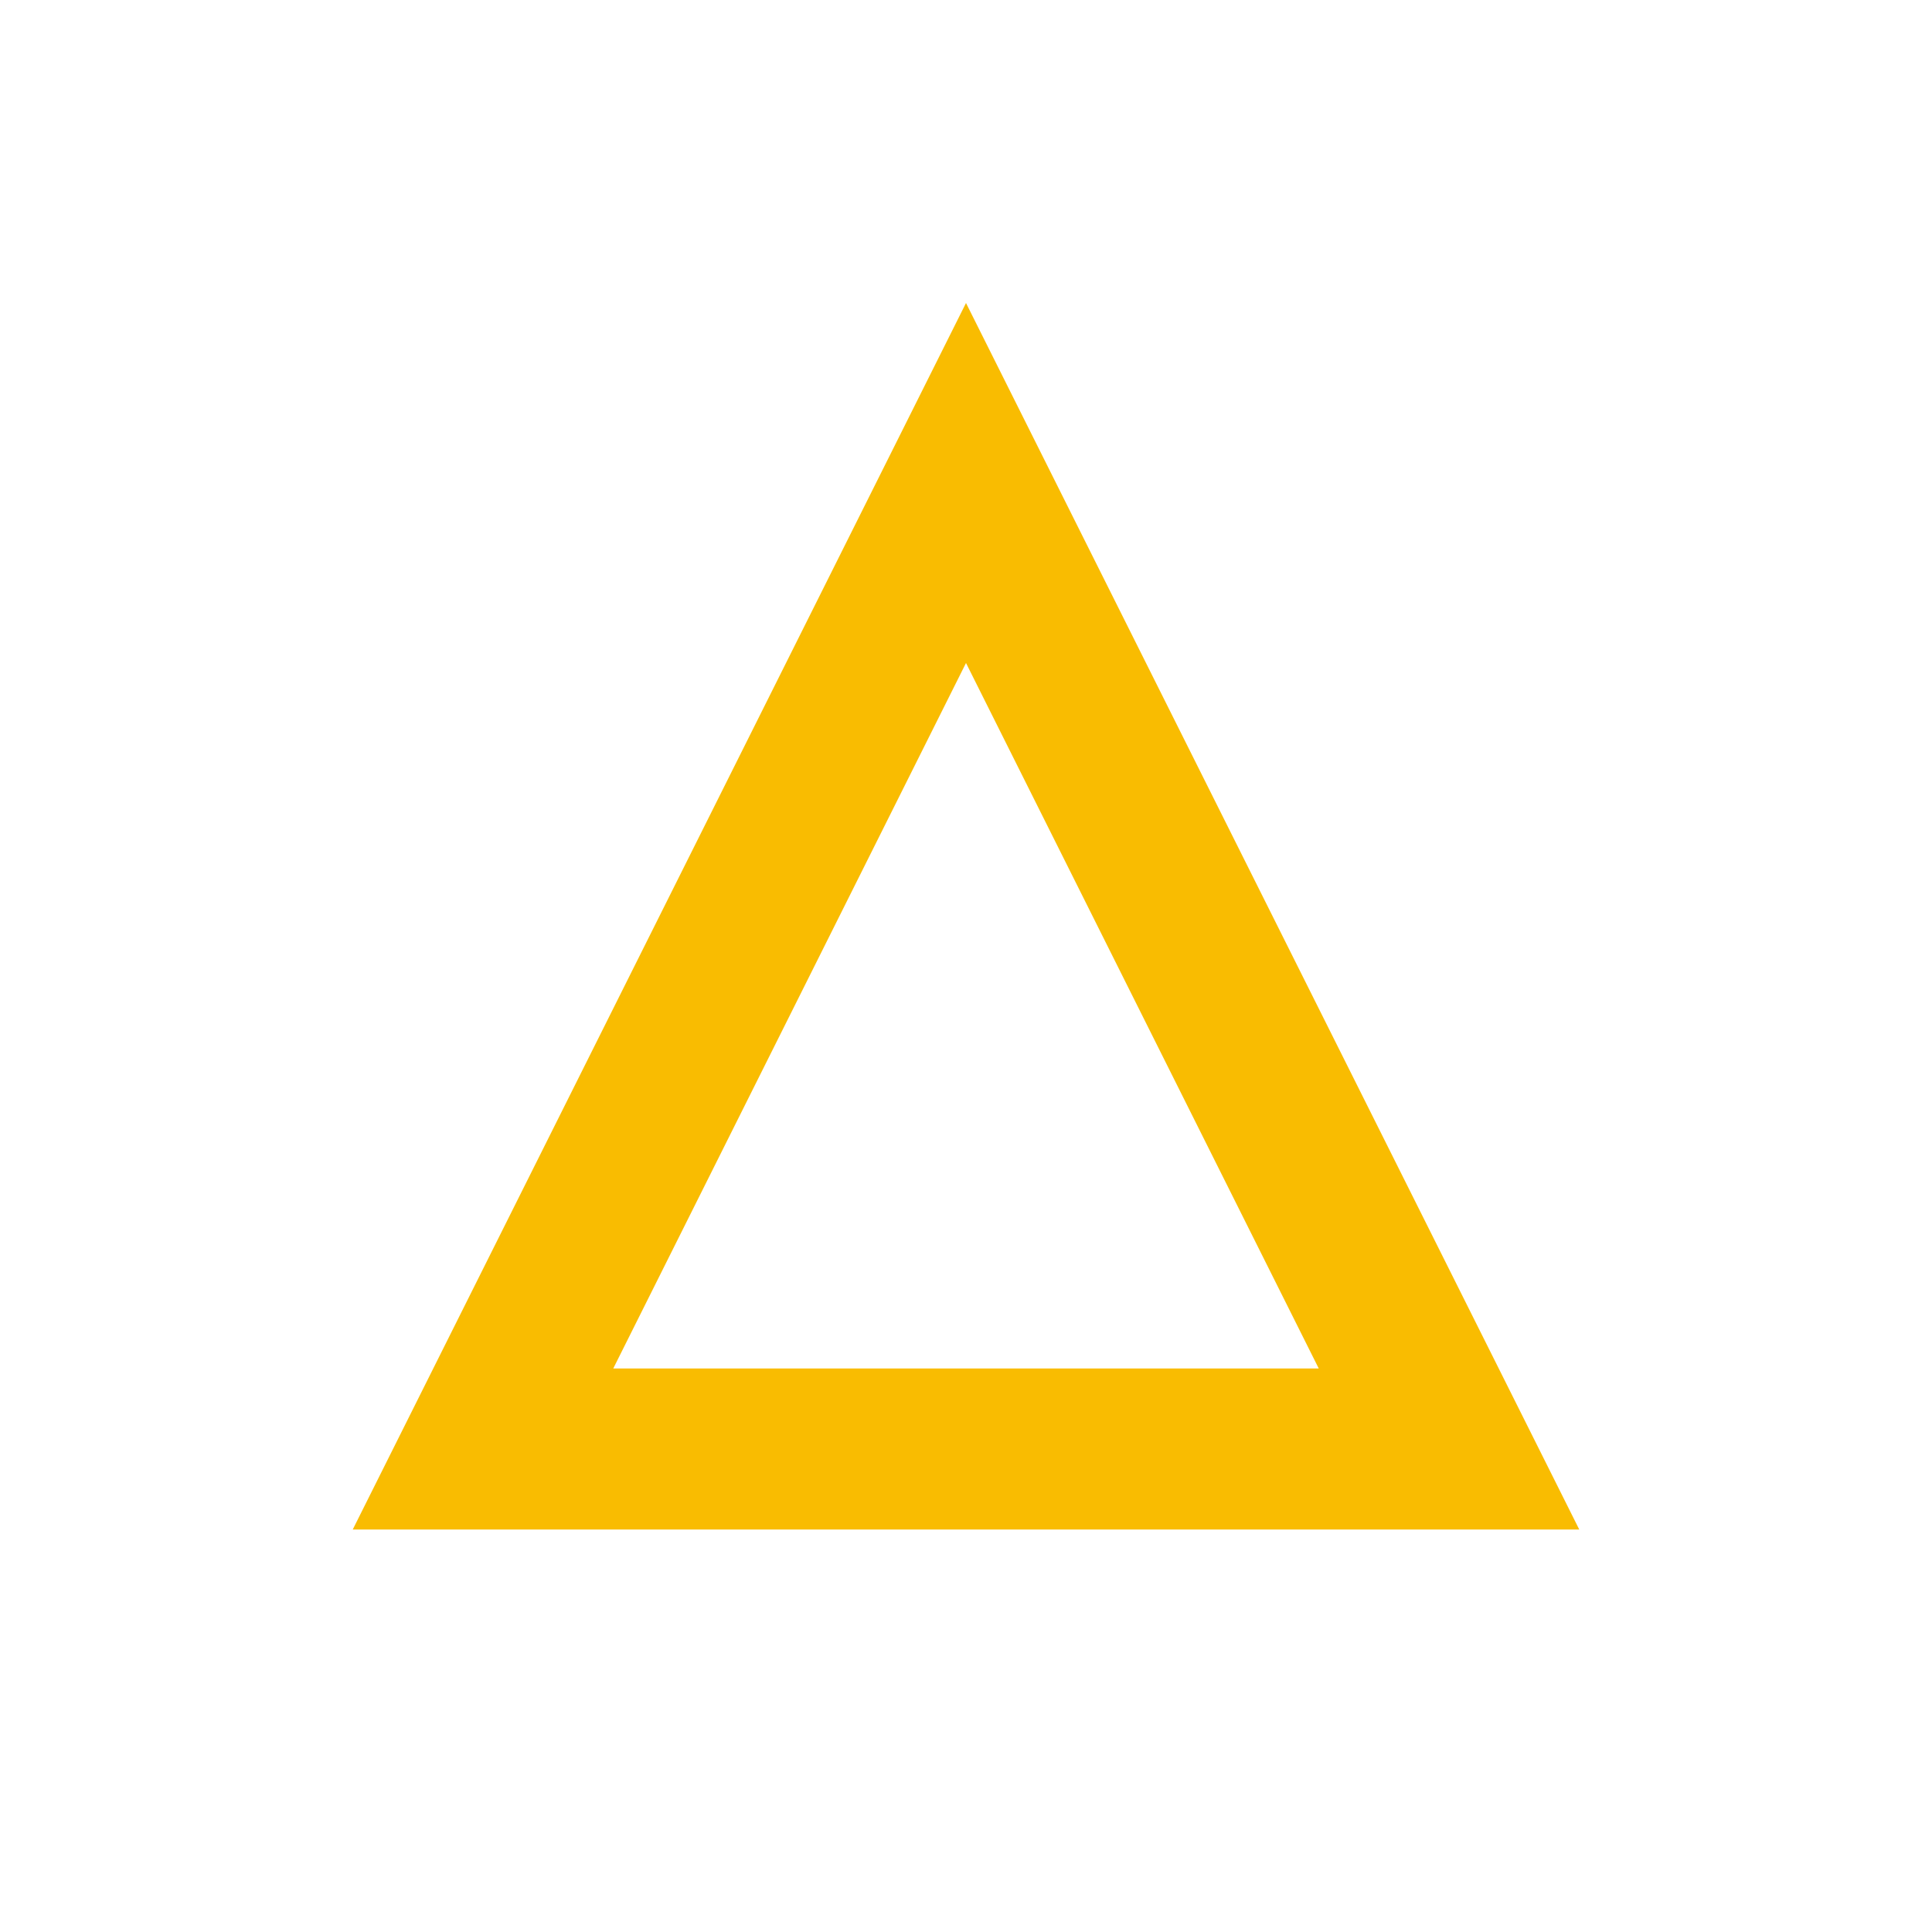
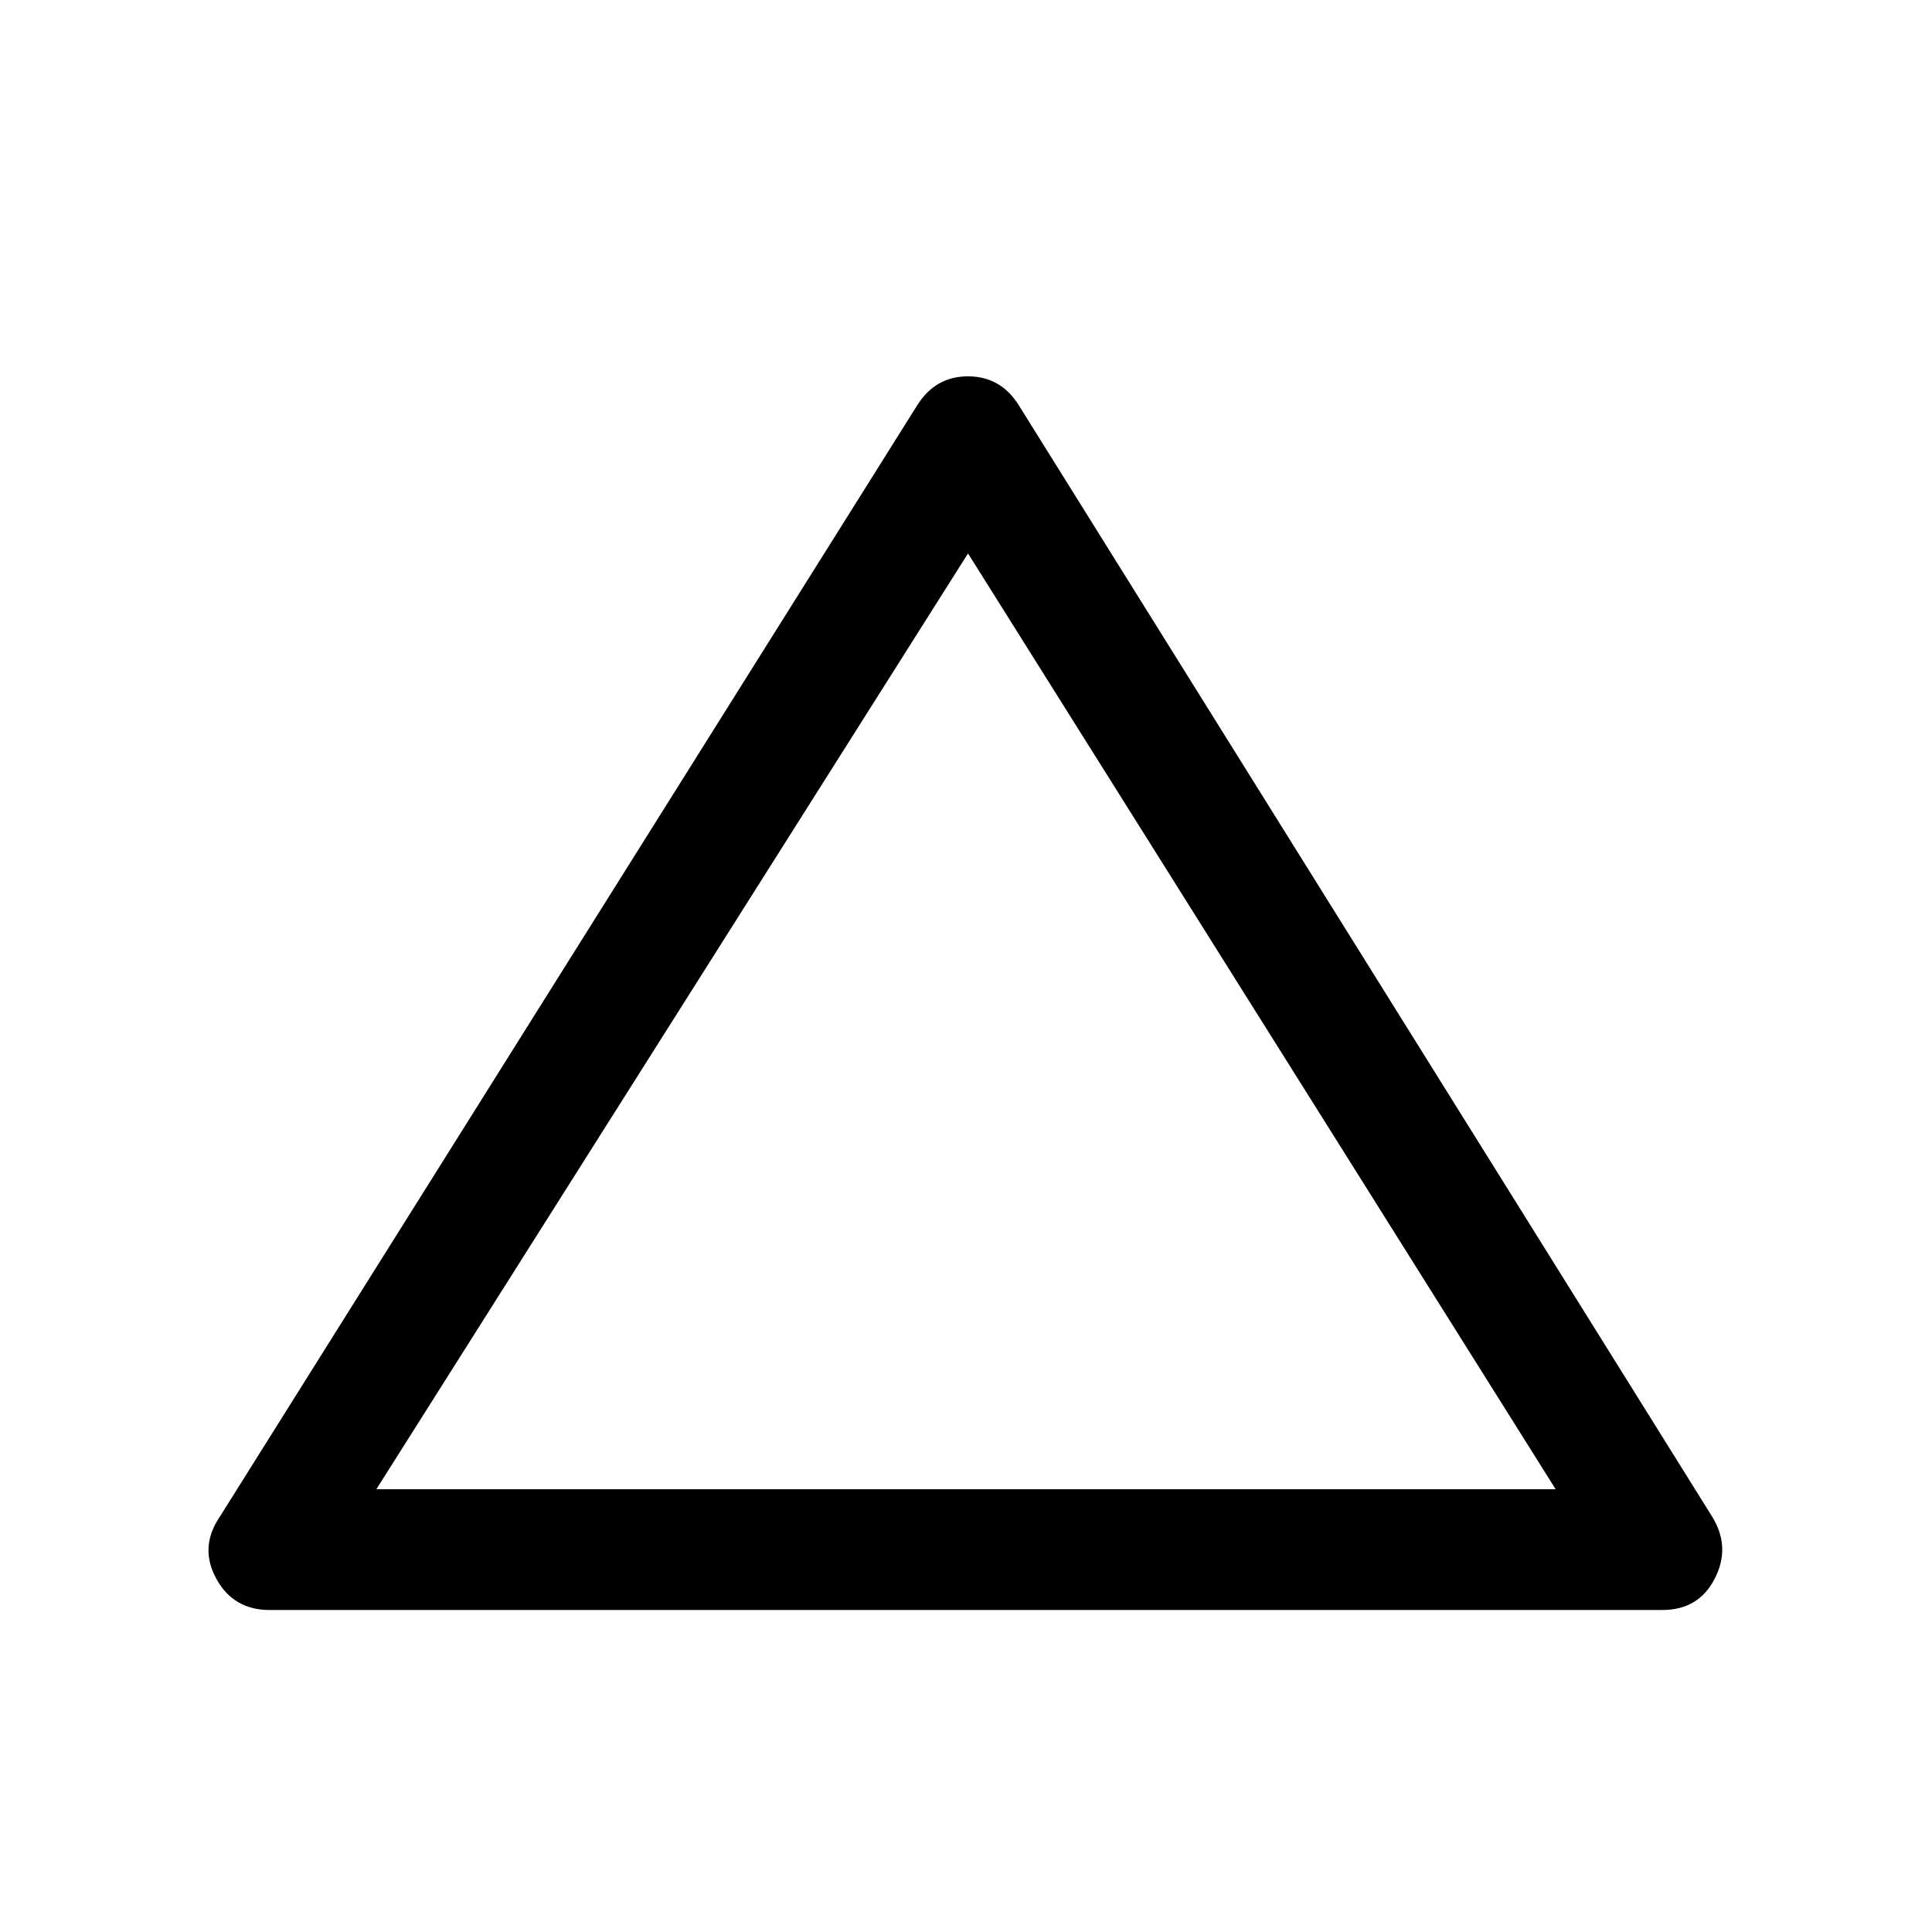
- <svg xmlns="http://www.w3.org/2000/svg" viewBox="0 0 24 24" width="24" height="24" class="svg_icon">
-   <svg viewBox="-60 -60 120 120">
-     <path stroke-width="10" stroke="#f9bc01" fill="none" d="M-30,30 L0,-30 L30,30 Z" />
-   </svg>
+ <svg xmlns="http://www.w3.org/2000/svg" viewBox="0 -960 960 960" width="24" height="24" fill="currentColor">
+   <path d="M134-160q-18 0-26.5-15.5T109-206l347-553q9-14 25-14t25 14l345 553q9 15 1 30.5T826-160H134Zm53-60h586L481-685 187-220Zm293-233Z" />
</svg>
